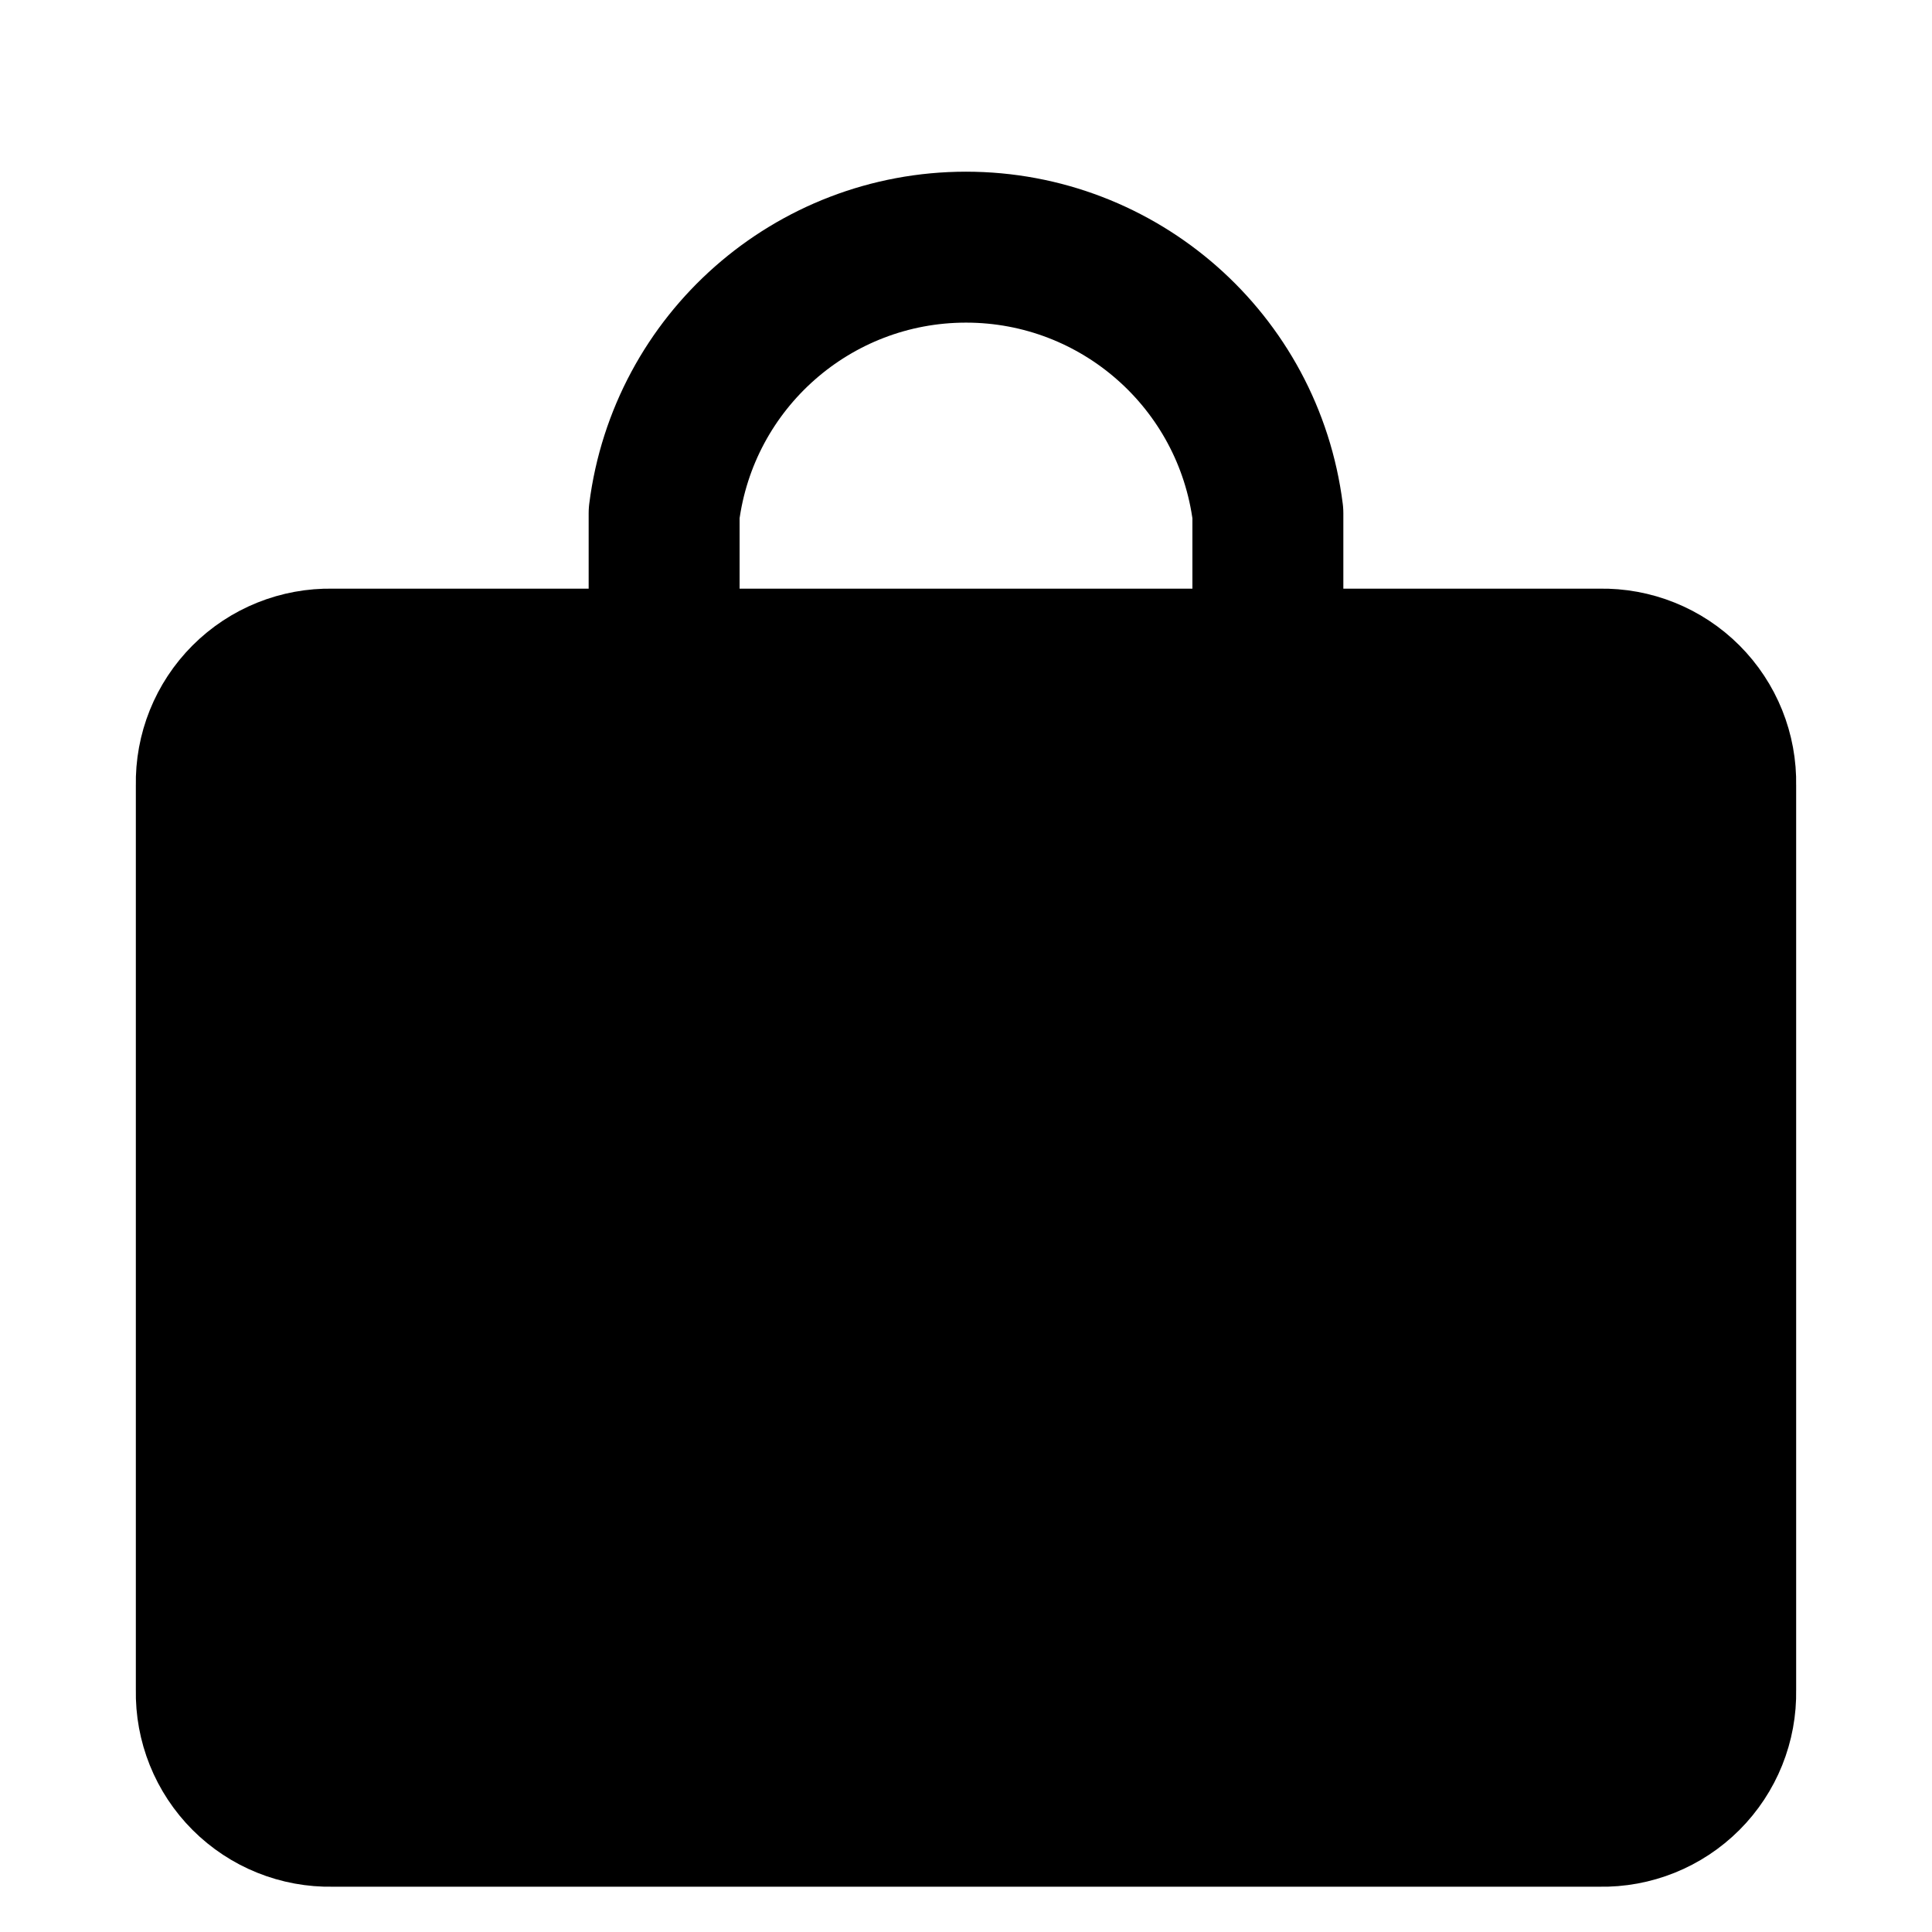
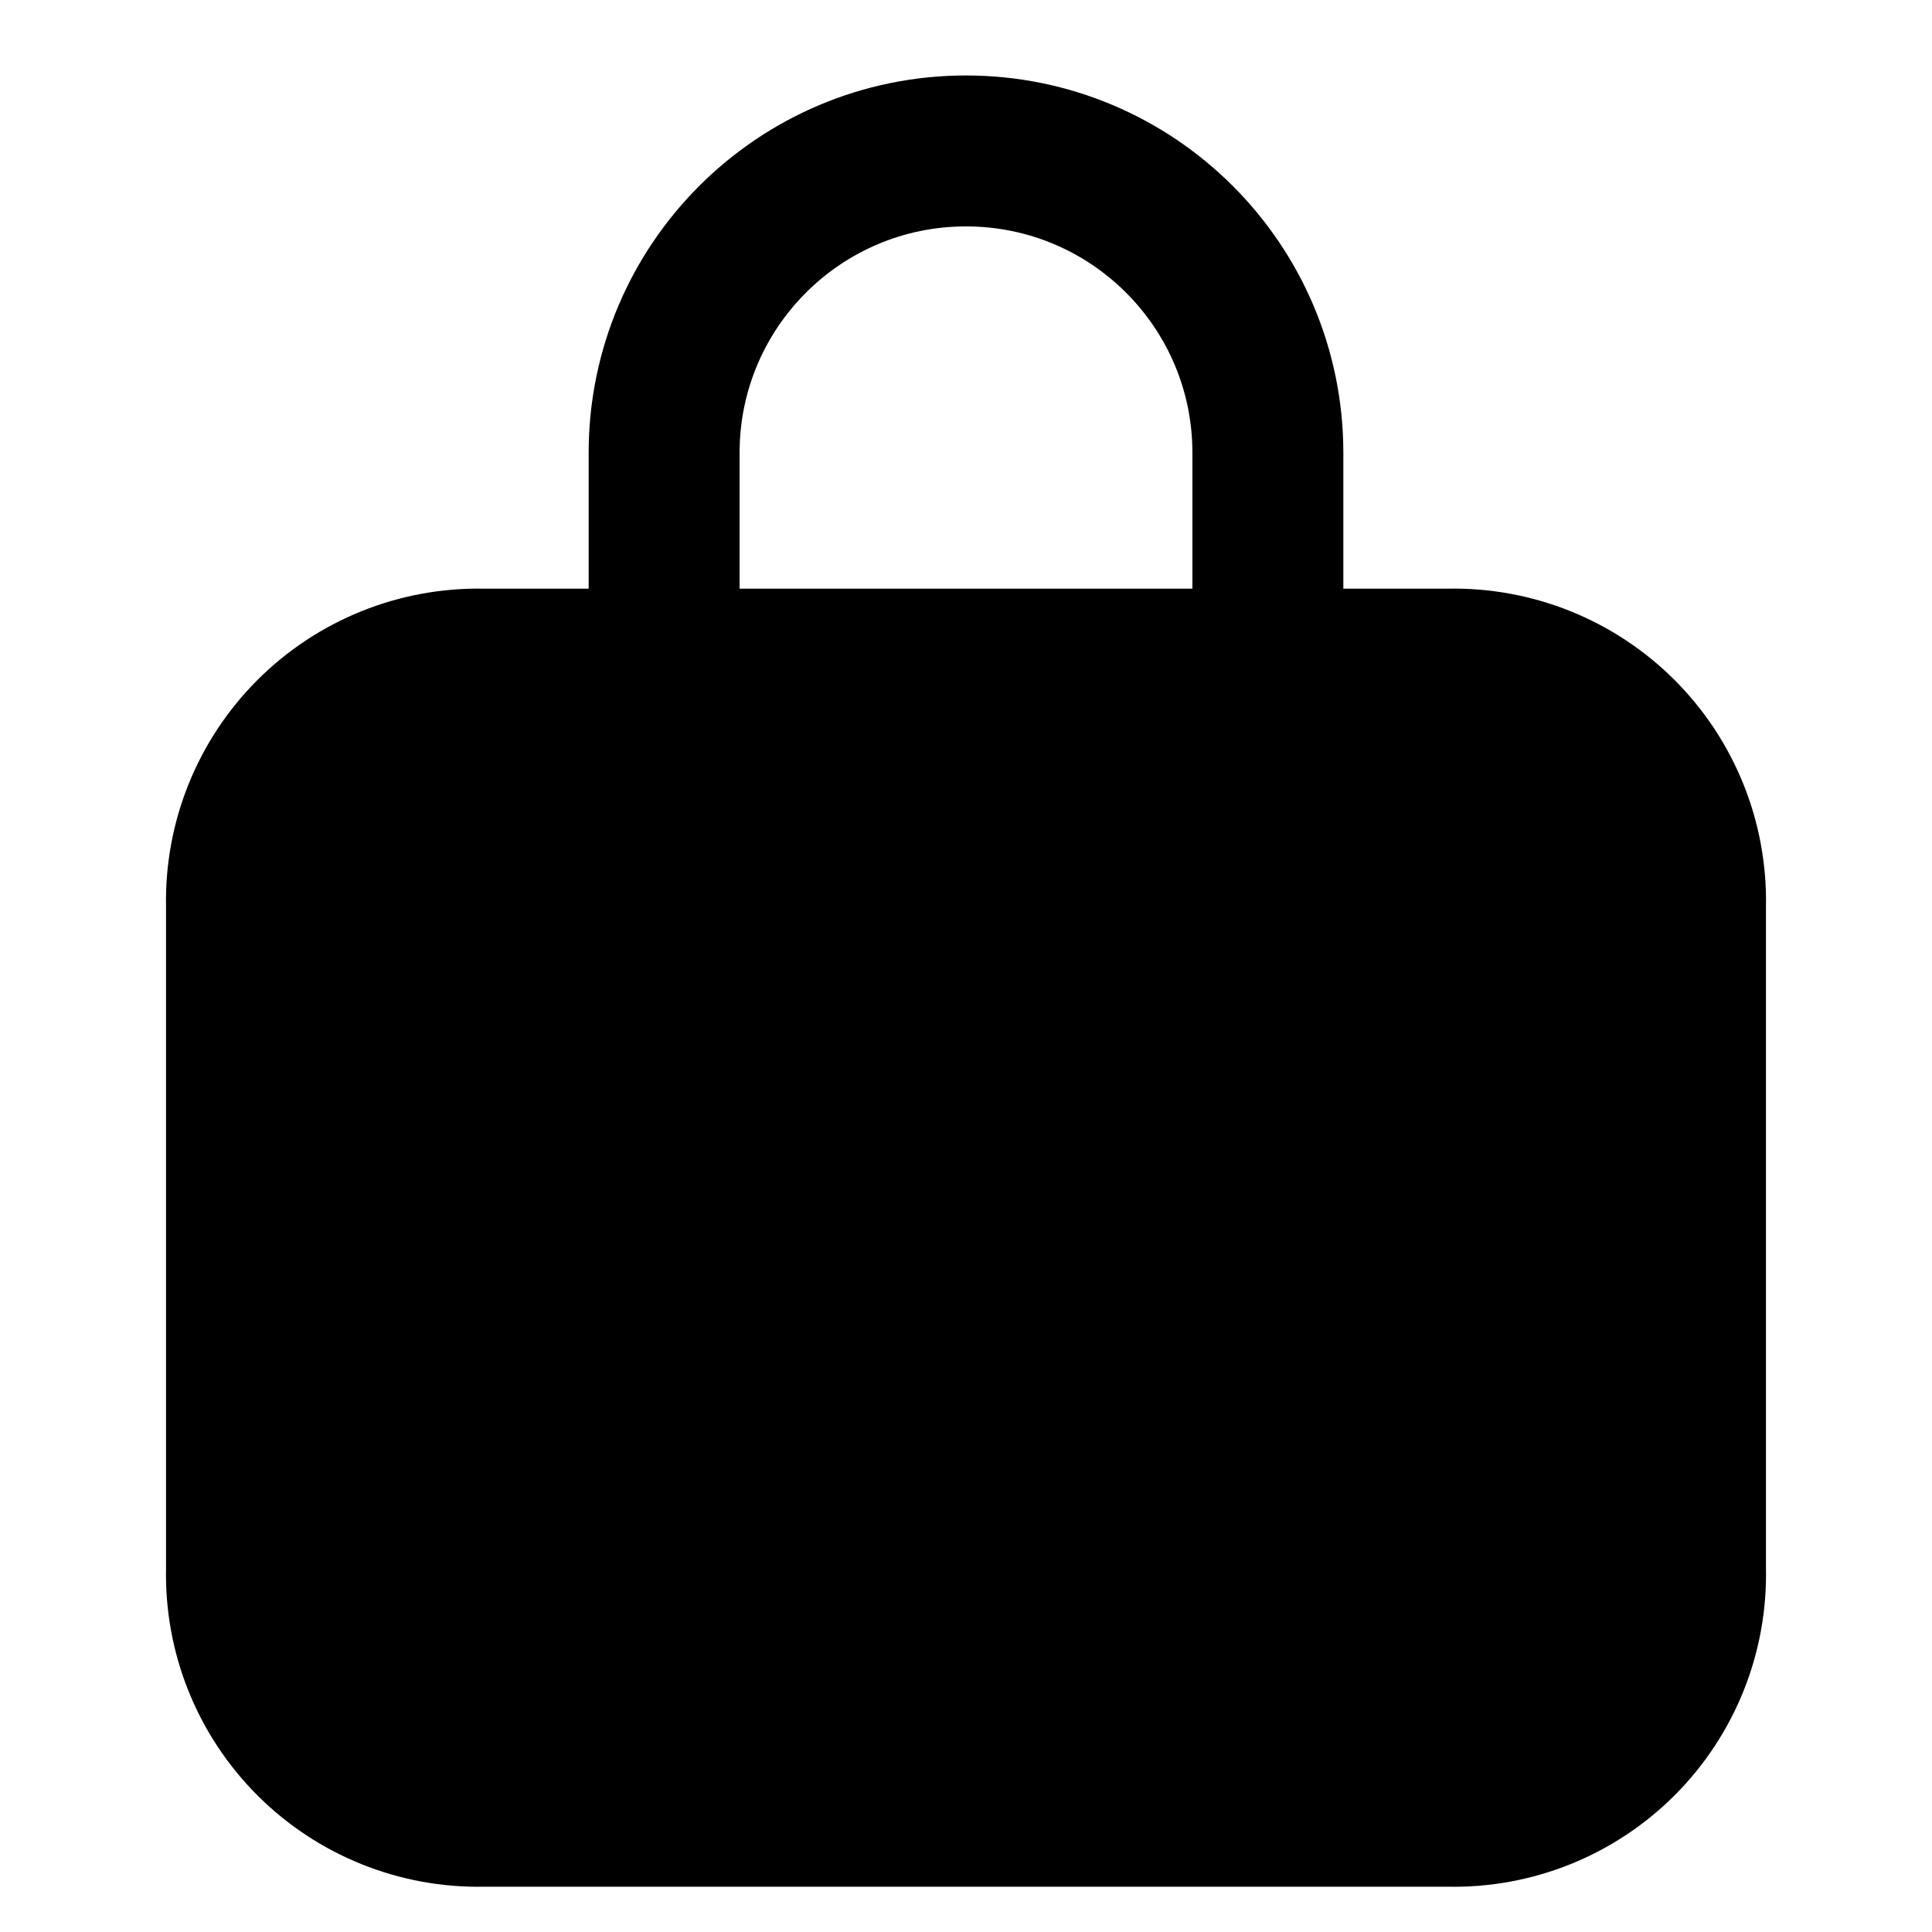
<svg xmlns="http://www.w3.org/2000/svg" width="16" height="16" viewBox="0 0 16 16" fill="currentColor" stroke="currentColor" stroke-width="1.25" stroke-linecap="round" stroke-linejoin="round" class="li li-solid">
-   <path d="M2.75 5.5H13.25A0.98 0.98 0 0 1 14.25 6.5V14A0.98 0.98 0 0 1 13.25 15H2.75A0.98 0.98 0 0 1 1.75 14V6.5A0.98 0.98 0 0 1 2.75 5.5Z" fill-rule="evenodd" />
-   <path d="M5.5 5.5V4.25A2.52 2.52 0 0 1 10.5 4.25V5.5" fill="none" />
+   <path d="M4 5.5H12A1.96 1.96 0 0 1 14 7.5V13A1.96 1.96 0 0 1 12 15H4A1.96 1.96 0 0 1 2 13V7.5A1.96 1.96 0 0 1 4 5.5Z" fill-rule="evenodd" />
+   <path d="M5.5 5.5V3.75A2.38 2.38 0 0 1 10.5 3.75V5.5" fill="none" />
</svg>
